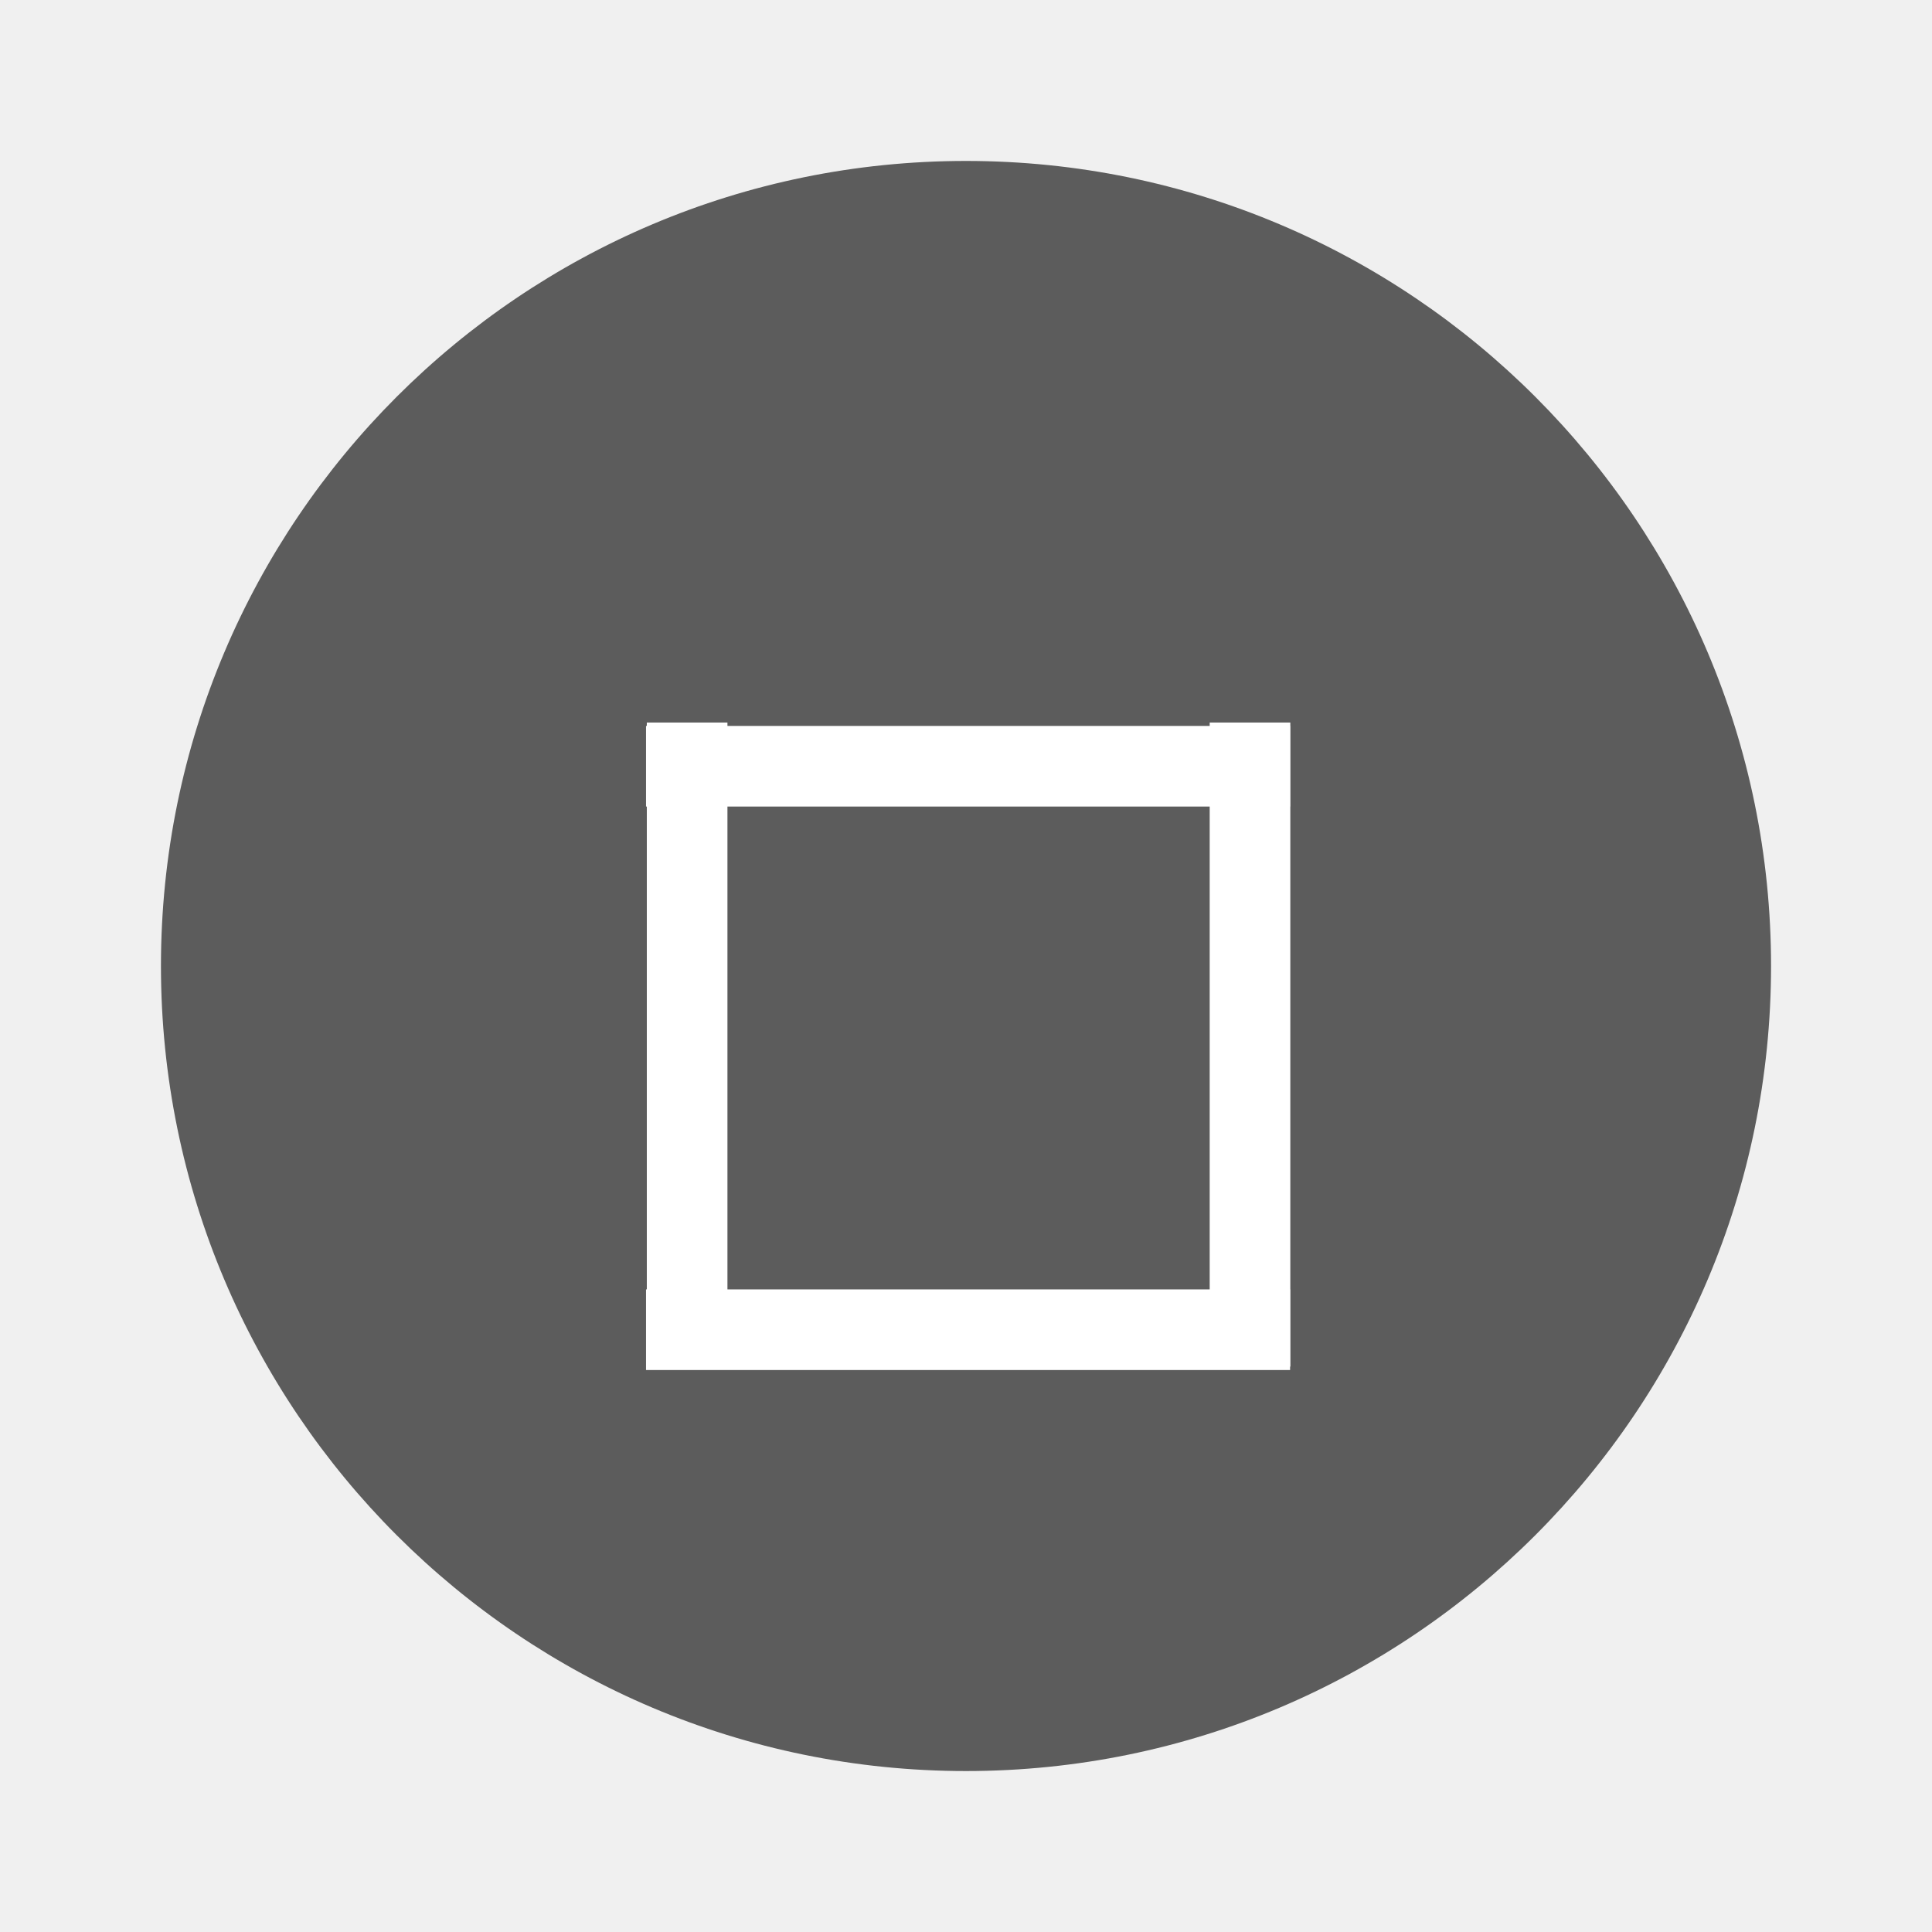
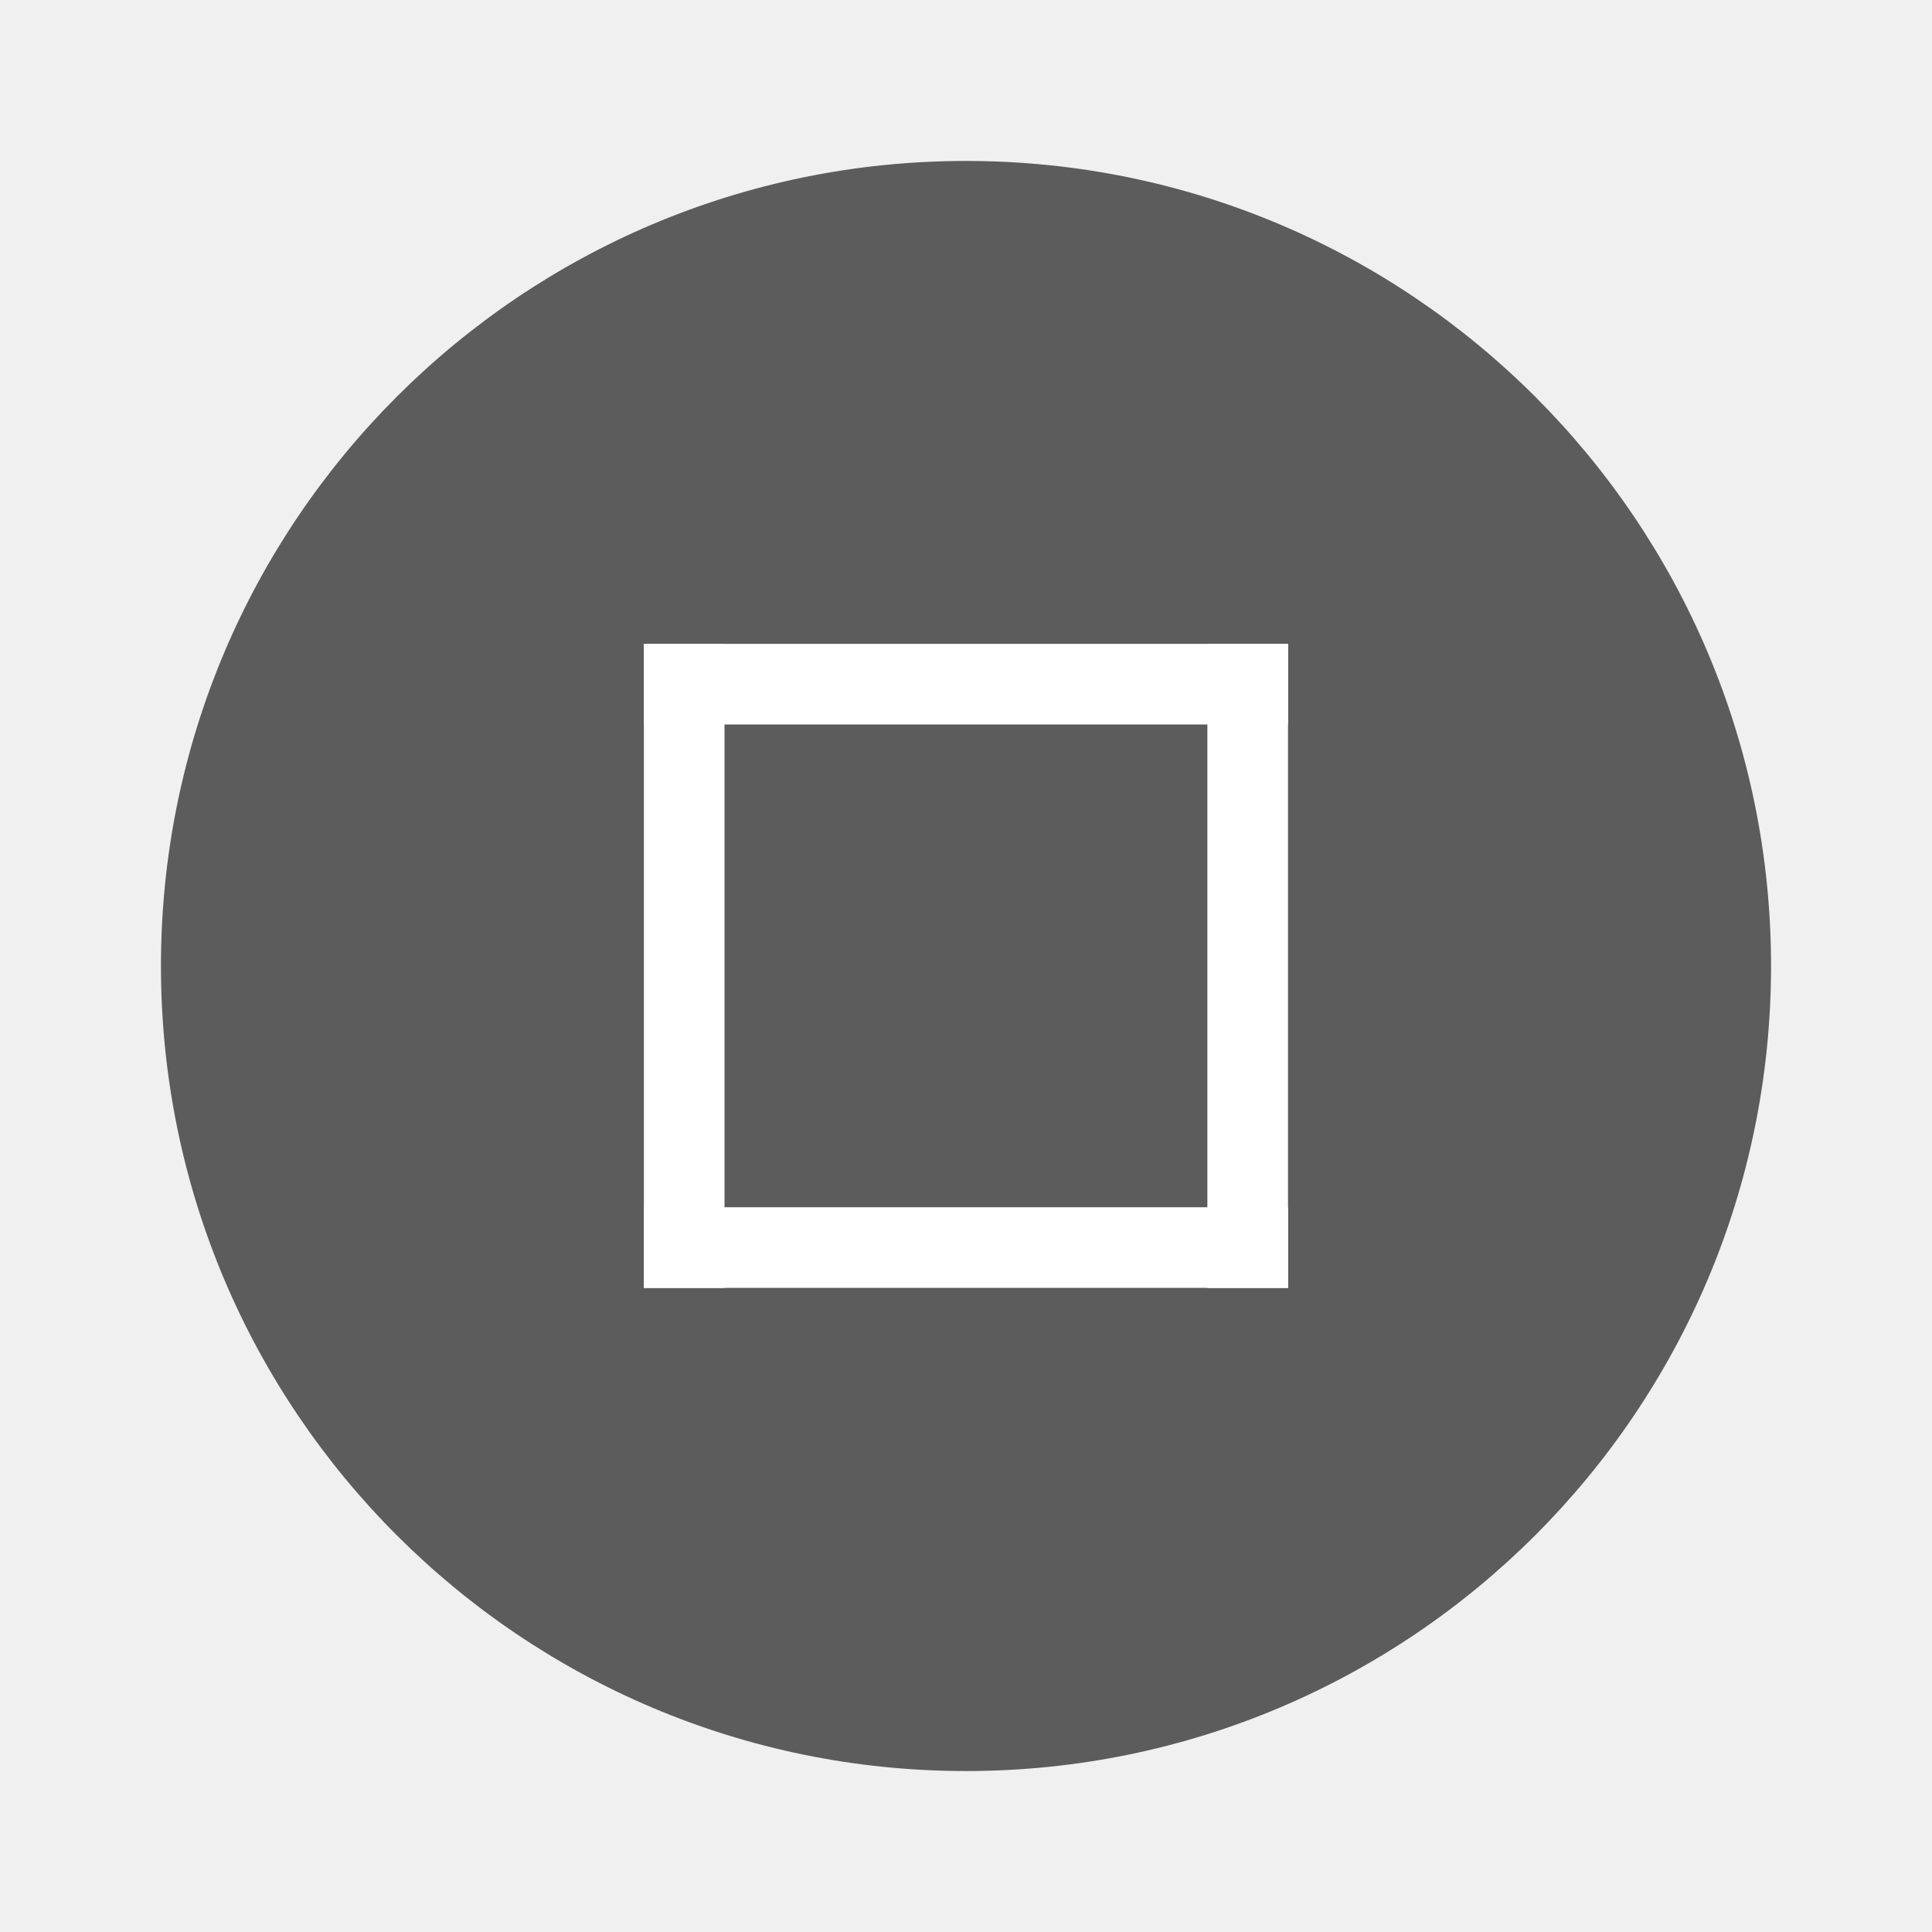
<svg xmlns="http://www.w3.org/2000/svg" width="24" height="24" version="1.1" viewBox="0 0 6.35 6.35" id="svg5275">
  <defs id="defs5279" />
  <g transform="translate(0,-290.915)" id="g5273">
    <circle cx="3.175" cy="294.09" r="2.646" id="circle5255" style="fill:#5c5c5c;stroke-width:0.661" />
-     <g transform="matrix(0.56569,-0.70711,0.56569,0.70711,-164.83,88.637)" id="g5259">
-       <rect transform="rotate(-45)" x="-206.78" y="208.69" width="0.265" height="2.646" id="rect5257" style="fill:#ffffff;stroke-width:0.197" />
-     </g>
-     <g transform="matrix(-0.70711,-0.56569,0.70711,-0.56569,-202.54,462.36)" id="g5263">
-       <rect transform="rotate(-45)" x="-206.78" y="208.69" width="0.265" height="2.646" id="rect5261" style="fill:#ffffff;stroke-width:0.197" />
-     </g>
-     <g transform="matrix(-0.70711,-0.56569,0.70711,-0.56569,-204.39,462.36)" id="g5267">
-       <rect transform="rotate(-45)" x="-206.78" y="208.69" width="0.265" height="2.646" id="rect5265" style="fill:#ffffff;stroke-width:0.197" />
-     </g>
-     <g transform="matrix(0.56569,-0.70711,0.56569,0.70711,-164.83,86.785)" id="g5271">
-       <rect transform="rotate(-45)" x="-206.78" y="208.69" width="0.265" height="2.646" id="rect5269" style="fill:#ffffff;stroke-width:0.197" />
+     <g id="g115">
+       <g transform="matrix(0.56569,-0.70711,0.56569,0.70711,-164.8397,88.637)" id="g5259">
+         <rect transform="rotate(-45)" x="-206.51" y="208.694" width="0.265" height="2.646" id="rect5257" style="fill:#ffffff;stroke-width:0.197" />
+       </g>
+       <g transform="matrix(-0.70711,-0.5656925,0.70711,-0.5656925,-202.5476,462.1024)" id="g5263">
+         <rect transform="rotate(-45)" x="-206.78" y="208.69" width="0.265" height="2.646" id="rect5261" style="fill:#ffffff;stroke-width:0.197" />
+       </g>
+       <g transform="matrix(-0.7071157,-0.5656925,0.7071157,-0.5656925,-204.4013,462.1024)" id="g5267">
+         <rect transform="rotate(-45)" x="-206.78" y="208.69" width="0.265" height="2.646" id="rect5265" style="fill:#ffffff;stroke-width:0.197" />
+       </g>
+       <g transform="matrix(0.56569,-0.70711,0.56569,0.70711,-164.8367,86.51527)" id="g5271">
+         <rect transform="rotate(-45)" x="-206.78" y="208.69" width="0.265" height="2.646" id="rect5269" style="fill:#ffffff;stroke-width:0.197" />
+       </g>
    </g>
  </g>
</svg>
